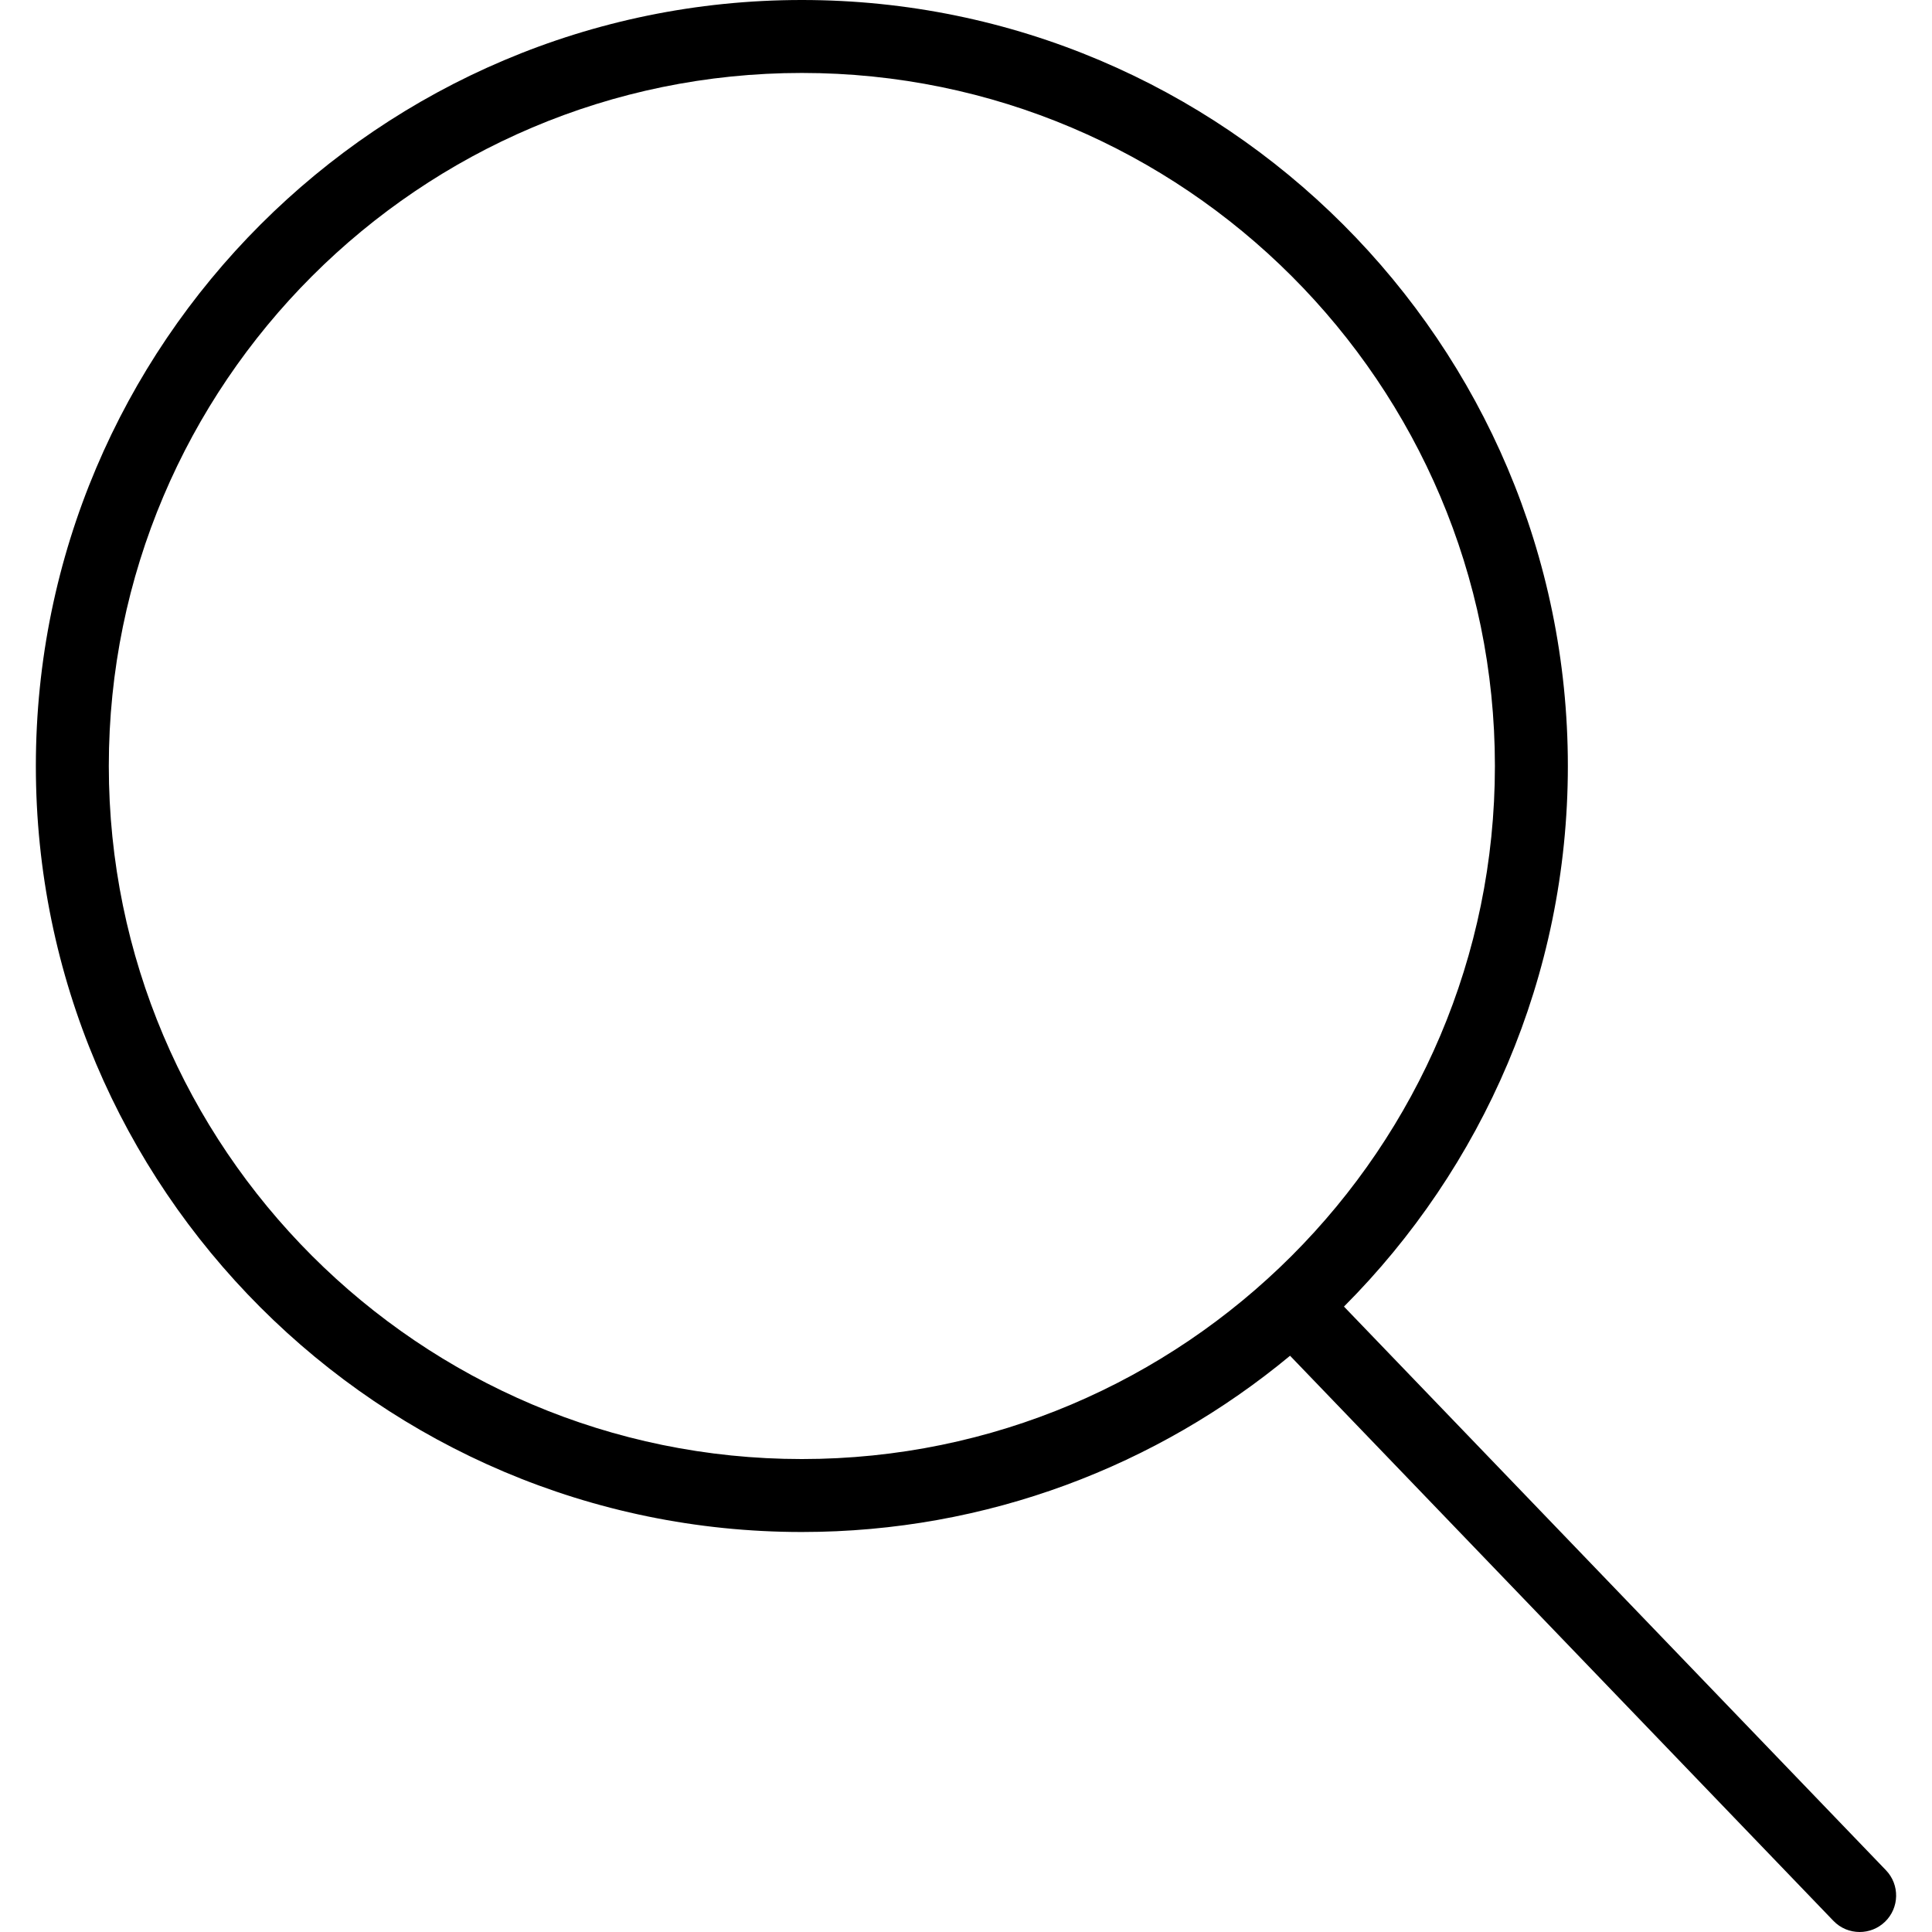
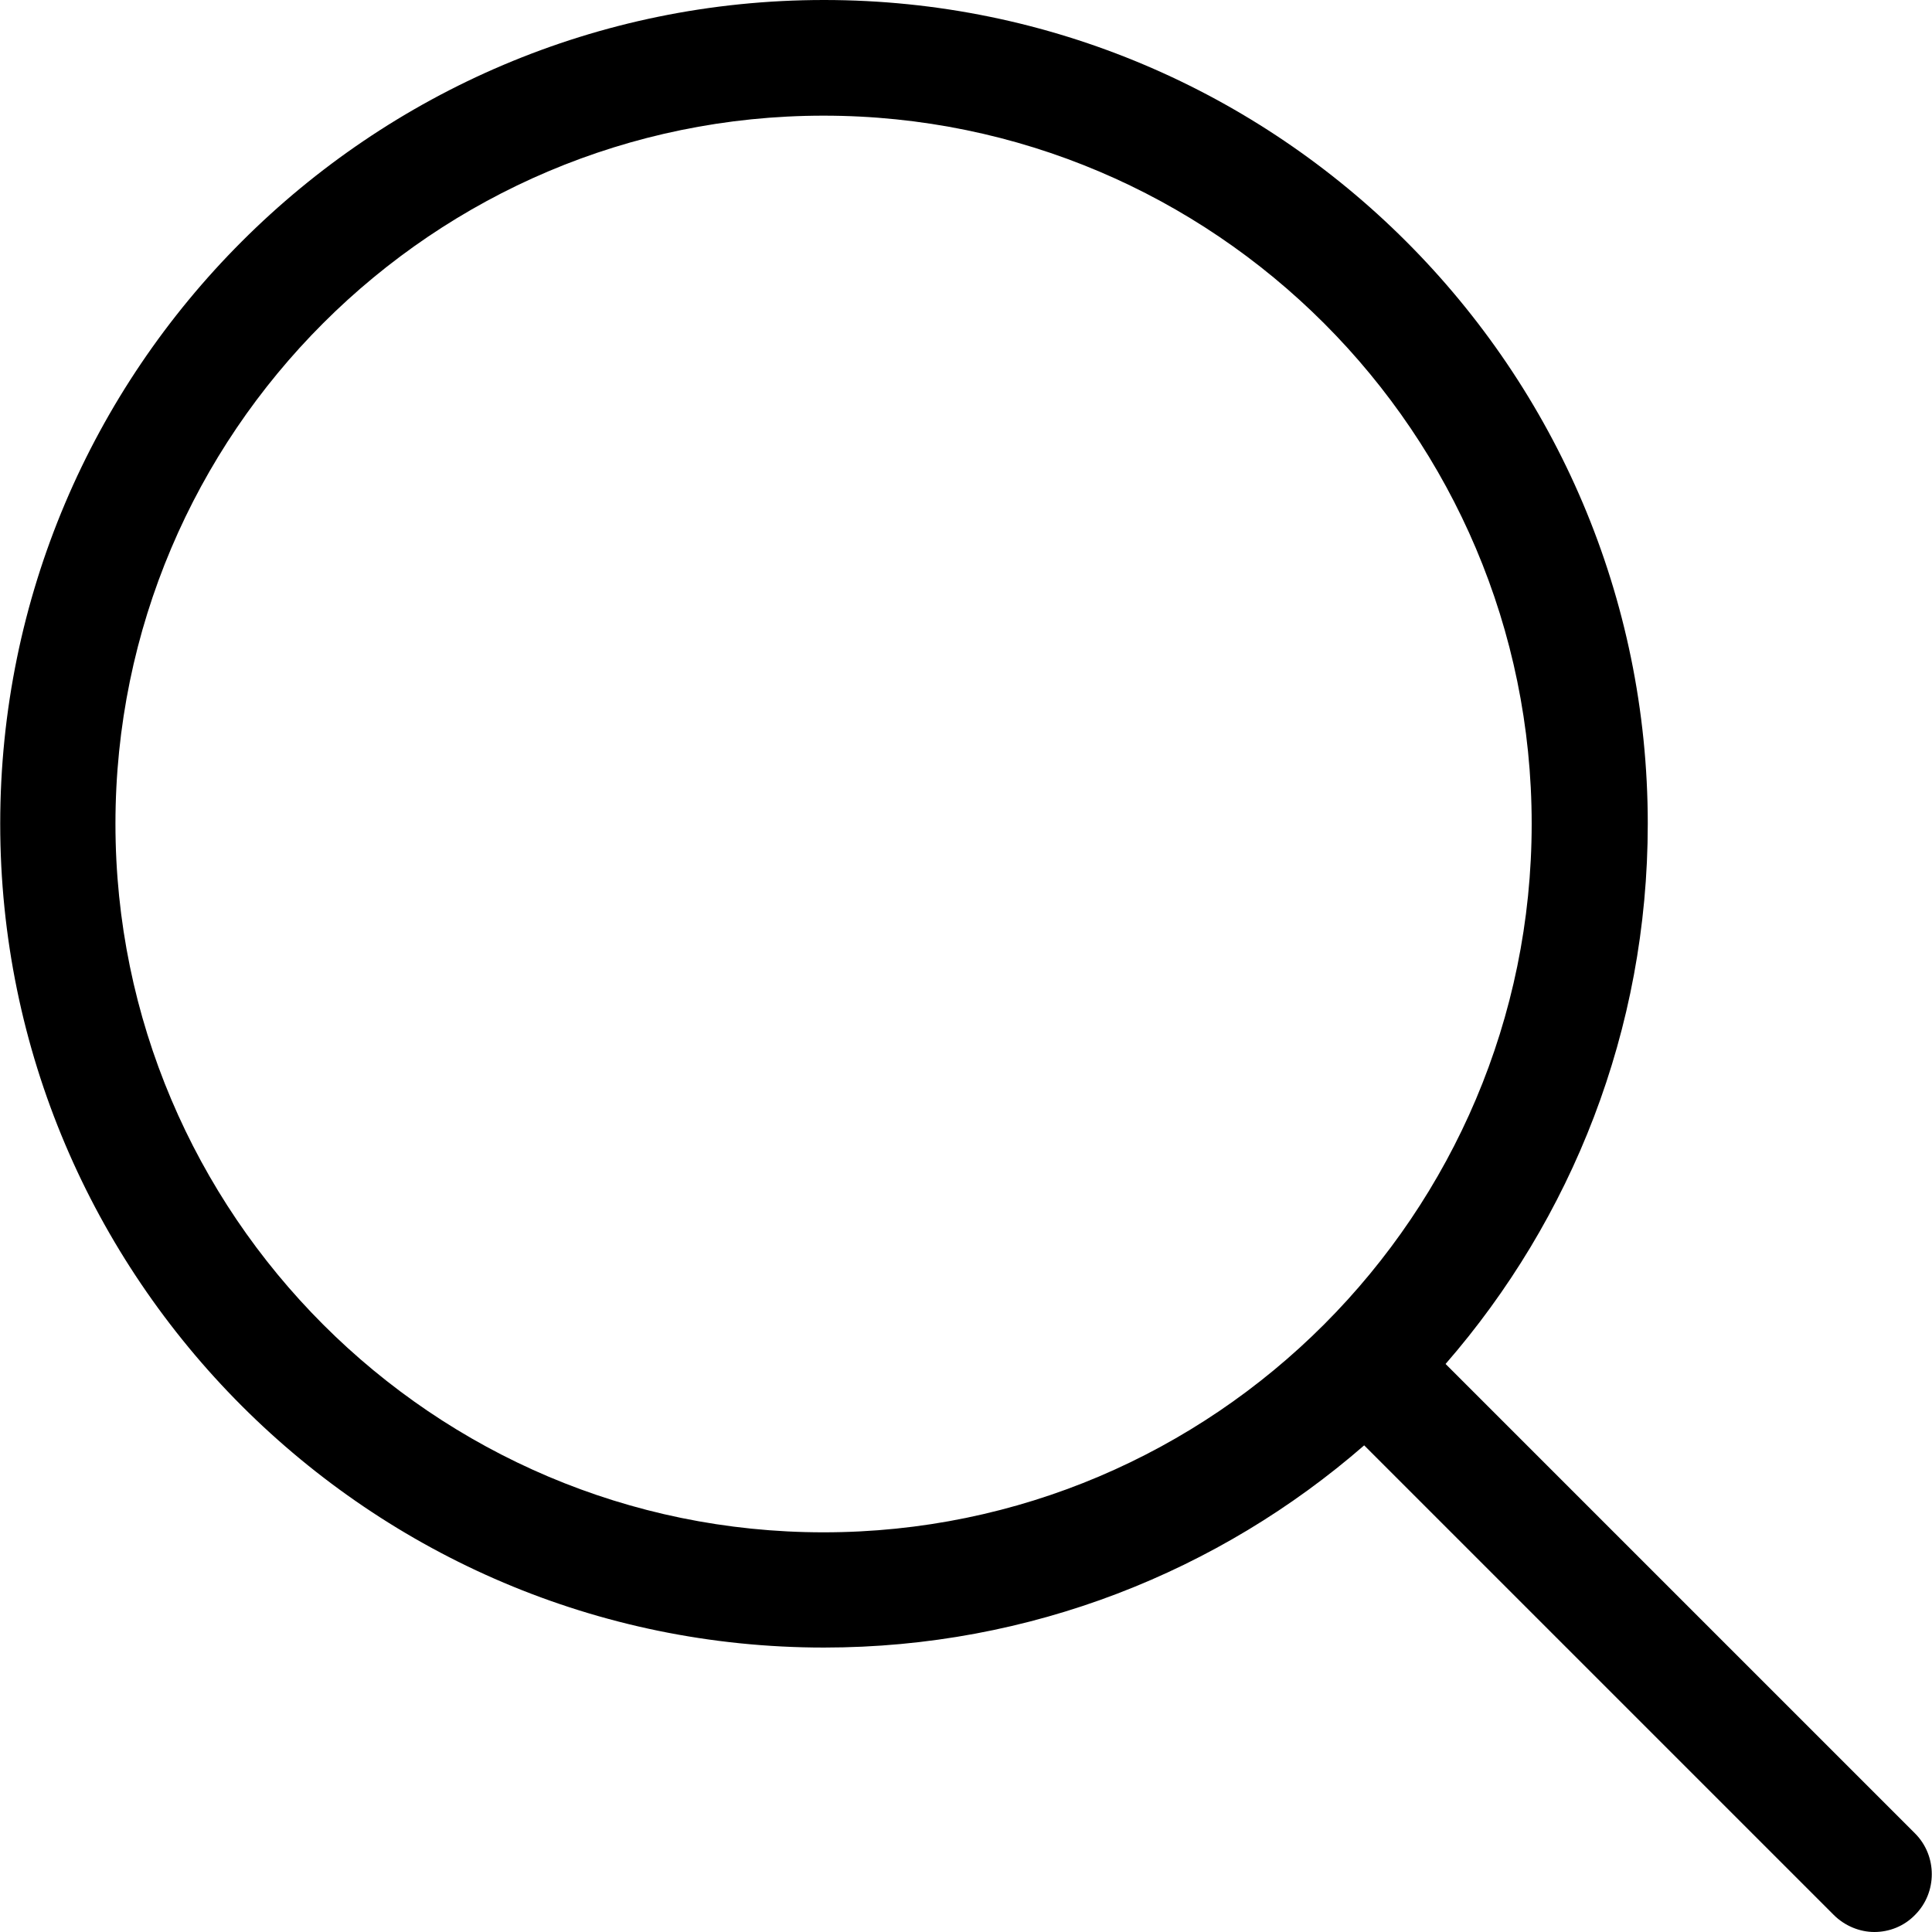
- <svg xmlns="http://www.w3.org/2000/svg" version="1.1" id="Capa_1" x="0px" y="0px" viewBox="0 0 52.966 52.966" style="enable-background:new 0 0 52.966 52.966;" xml:space="preserve">
-   <path d="M51.704,51.273L36.845,35.82c3.79-3.801,6.138-9.041,6.138-14.82c0-11.58-9.42-21-21-21s-21,9.42-21,21s9.42,21,21,21  c5.083,0,9.748-1.817,13.384-4.832l14.895,15.491c0.196,0.205,0.458,0.307,0.721,0.307c0.25,0,0.499-0.093,0.693-0.279  C52.074,52.304,52.086,51.671,51.704,51.273z M21.983,40c-10.477,0-19-8.523-19-19s8.523-19,19-19s19,8.523,19,19  S32.459,40,21.983,40z" />
+ <svg xmlns="http://www.w3.org/2000/svg" version="1.1" id="Capa_1" x="0px" y="0px" viewBox="0 0 451 451" style="enable-background:new 0 0 451 451;" xml:space="preserve">
+   <g>
+     <path d="M447.05,428l-109.6-109.6c29.4-33.8,47.2-77.9,47.2-126.1C384.65,86.2,298.35,0,192.35,0C86.25,0,0.05,86.3,0.05,192.3   s86.3,192.3,192.3,192.3c48.2,0,92.3-17.8,126.1-47.2L428.05,447c2.6,2.6,6.1,4,9.5,4s6.9-1.3,9.5-4   C452.25,441.8,452.25,433.2,447.05,428z M26.95,192.3c0-91.2,74.2-165.3,165.3-165.3c91.2,0,165.3,74.2,165.3,165.3   s-74.1,165.4-165.3,165.4C101.15,357.7,26.95,283.5,26.95,192.3z" />
+   </g>
  <g>
</g>
  <g>
</g>
  <g>
</g>
  <g>
</g>
  <g>
</g>
  <g>
</g>
  <g>
</g>
  <g>
</g>
  <g>
</g>
  <g>
</g>
  <g>
</g>
  <g>
</g>
  <g>
</g>
  <g>
</g>
  <g>
</g>
</svg>
